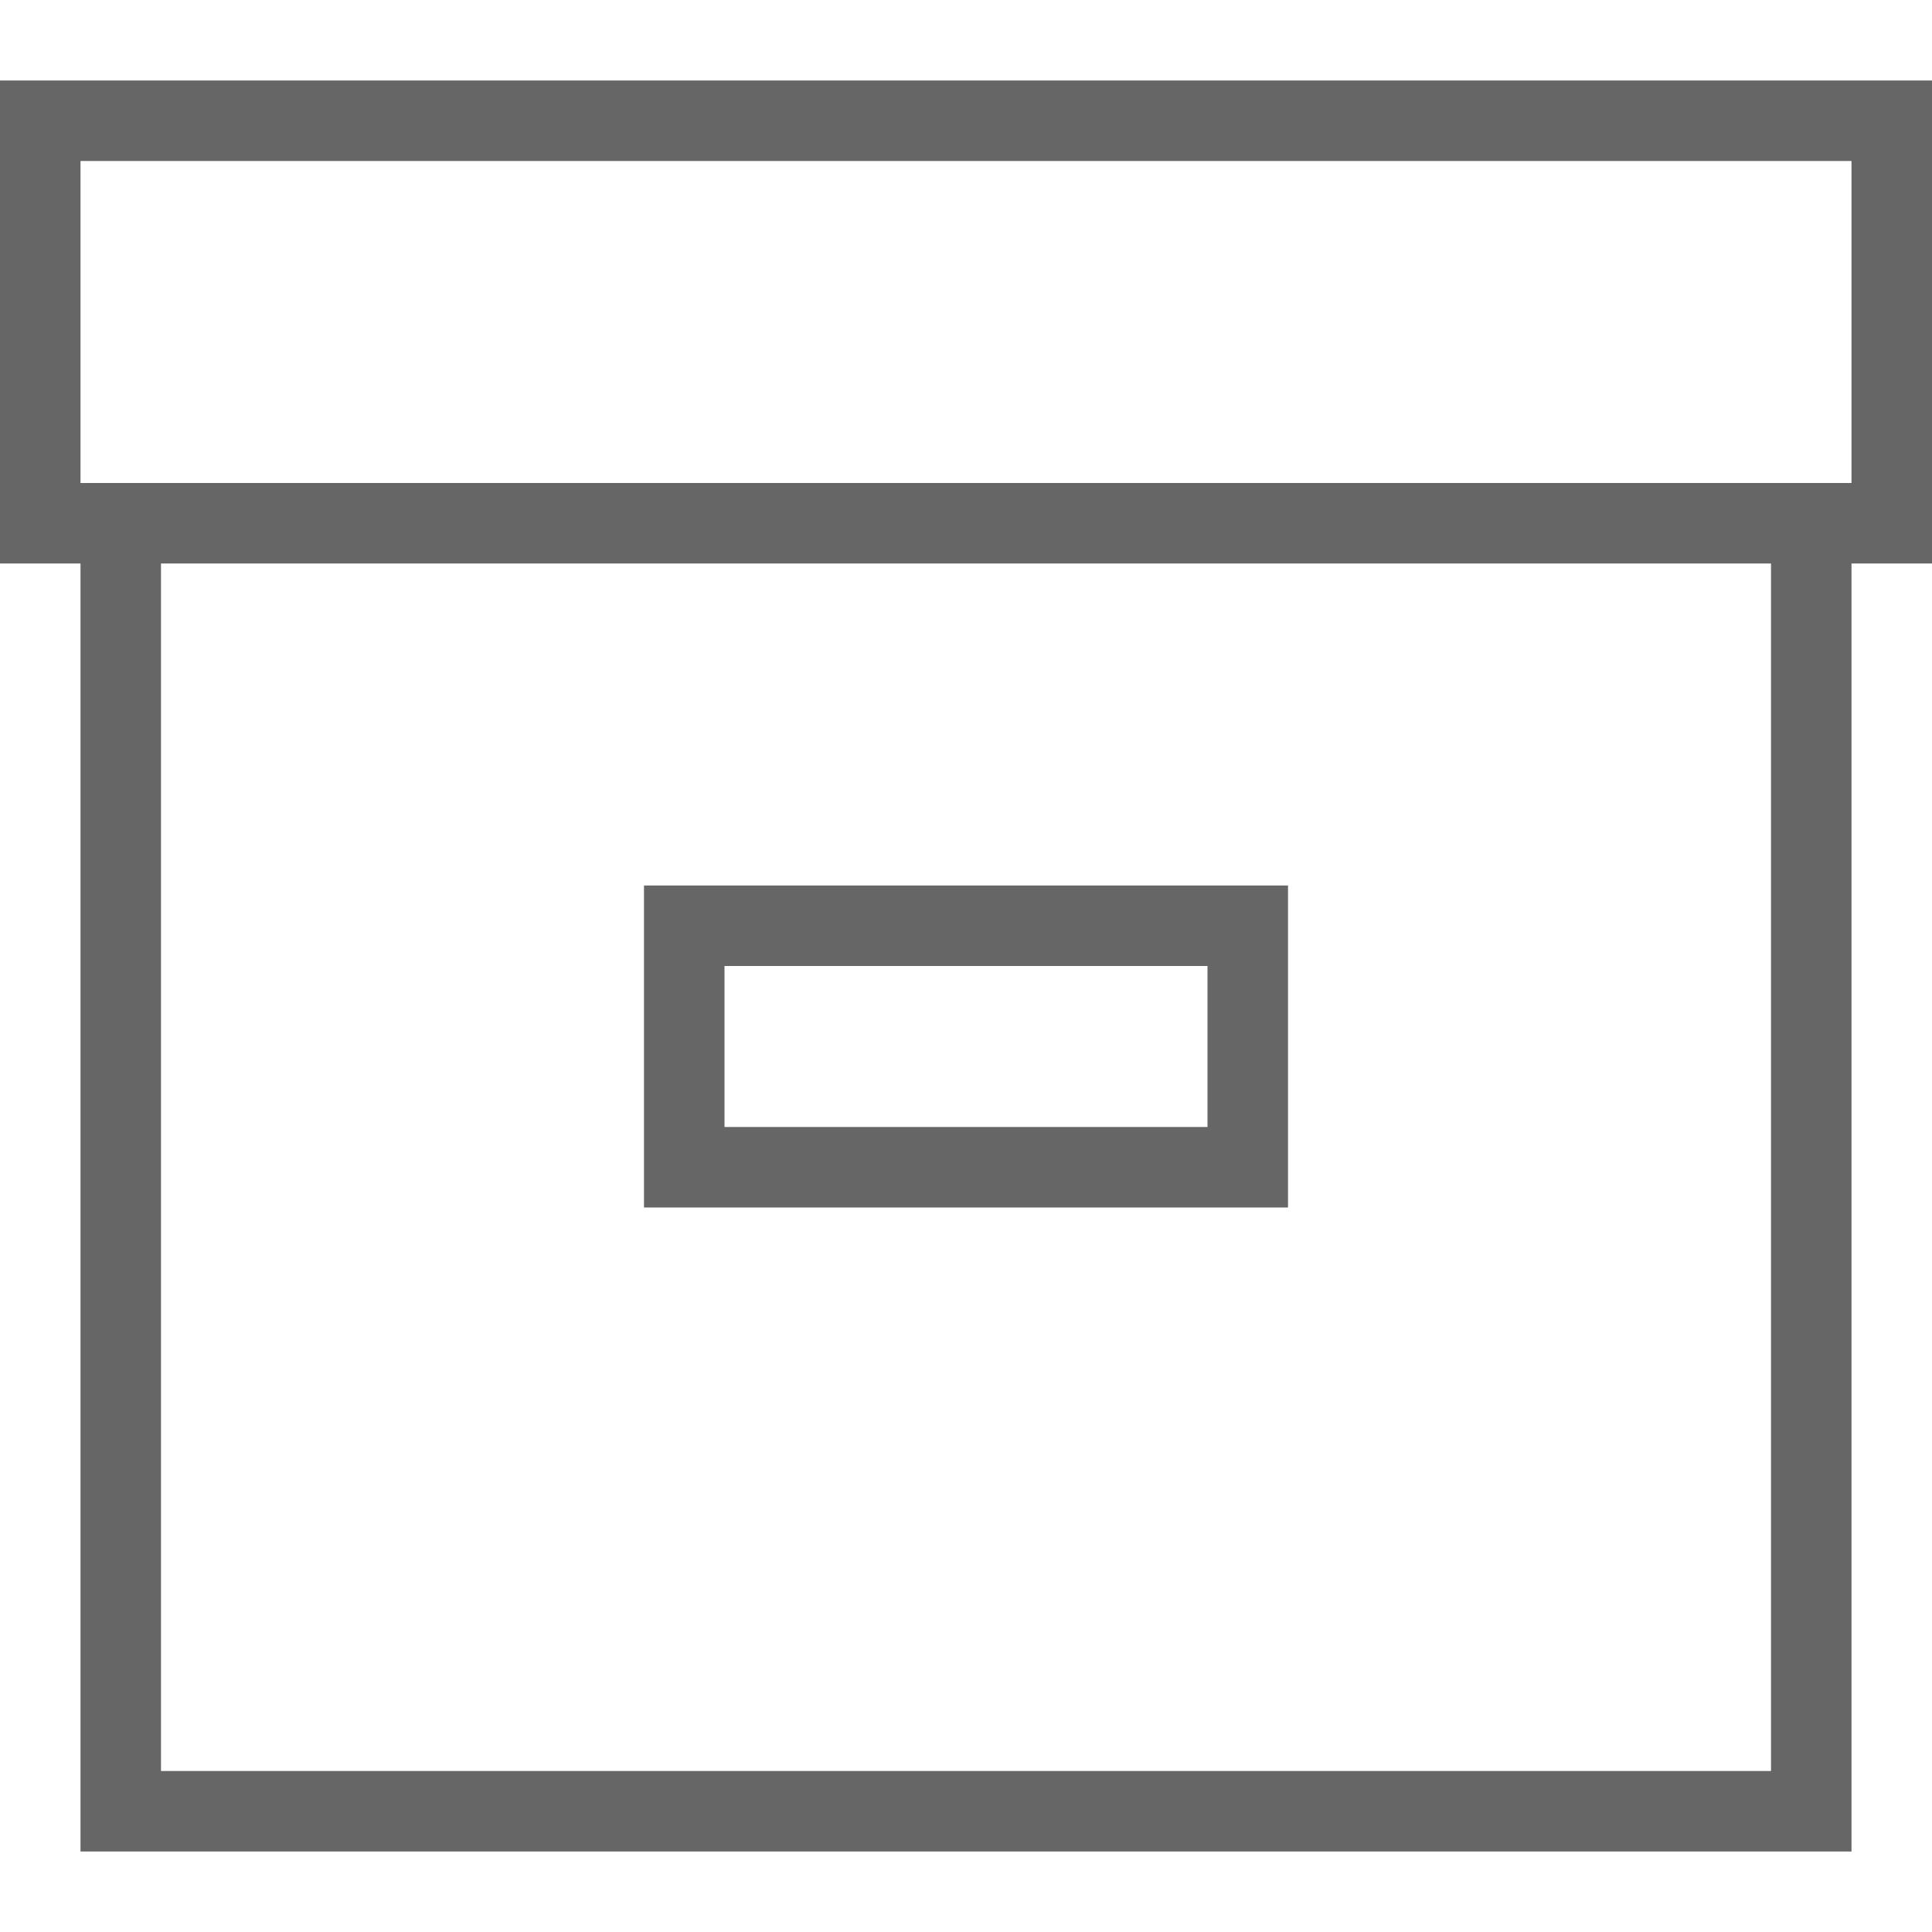
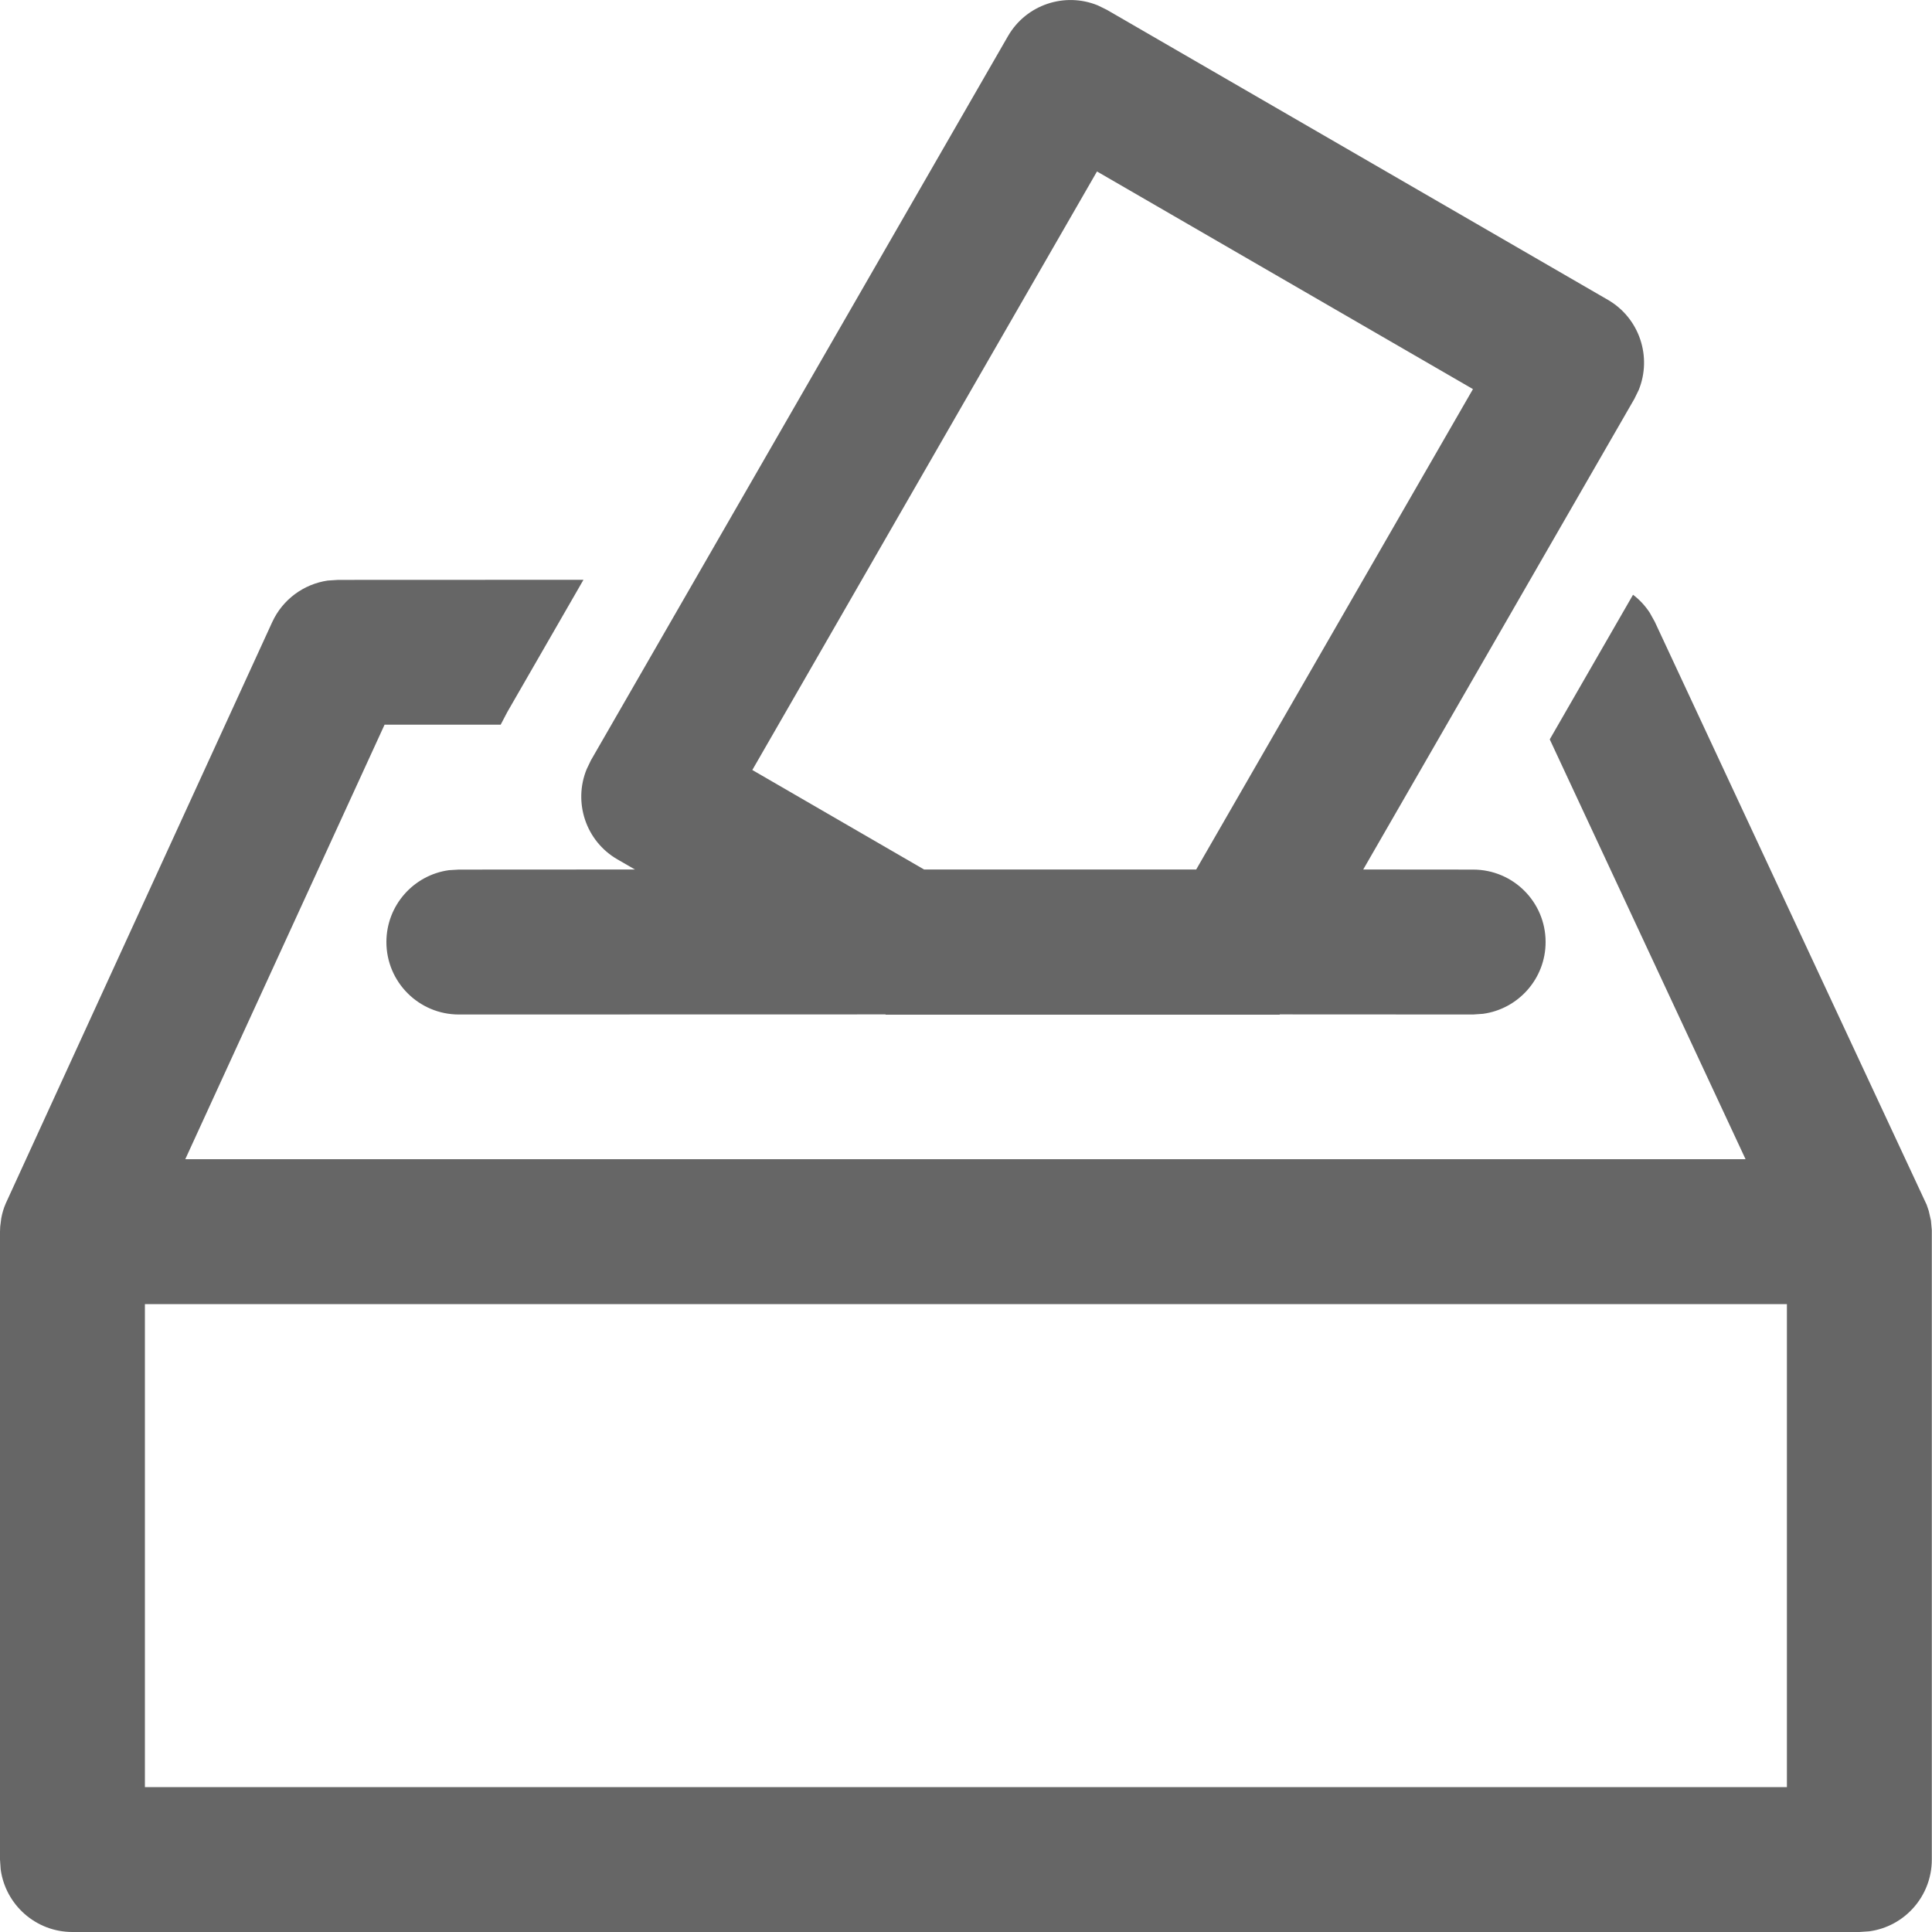
- <svg xmlns="http://www.w3.org/2000/svg" width="24" height="24" fill-rule="evenodd" clip-rule="evenodd">
-   <path fill="#666" d="M24 7h-1v16h-22v-16h-1v-6h24v6zm-2 0h-20v15h20v-15zm-6 8h-8v-4h8v4zm-1-3h-6v2h6v-2zm8-10h-22v4h22v-4z" />
+ <svg xmlns="http://www.w3.org/2000/svg" width="24" height="24" viewBox="2 2 20 20" fill="none">
+   <path d="M20.498 15.5H3.5V20.5H20.498V15.5ZM21.945 14.472L21.966 14.534L21.989 14.634L21.998 14.733V21.25C21.998 21.63 21.716 21.944 21.35 21.993L21.248 22H2.75C2.37 22 2.057 21.718 2.007 21.352L2 21.25V14.751L2.002 14.698L2.013 14.612C2.023 14.558 2.038 14.507 2.059 14.459L4.818 8.44C4.925 8.207 5.142 8.047 5.392 8.01L5.5 8.003L8.04 8.002L7.251 9.372L7.183 9.502L5.981 9.502L3.918 14H20.07L18.043 9.654L18.905 8.157C18.972 8.207 19.03 8.27 19.077 8.341L19.13 8.436L21.945 14.472ZM13.365 2.056L13.457 2.101L18.645 5.104C18.973 5.294 19.103 5.695 18.964 6.037L18.919 6.129L16.112 11.001L17.25 11.002C17.664 11.002 18 11.337 18 11.752C18 12.131 17.718 12.445 17.352 12.495L17.25 12.502L15.248 12.501L15.247 12.504H11.169L11.166 12.501L6.75 12.502C6.336 12.502 6 12.166 6 11.752C6 11.372 6.282 11.058 6.648 11.008L6.75 11.002L8.573 11.001L8.391 10.896C8.063 10.706 7.933 10.305 8.073 9.963L8.117 9.871L12.434 2.375C12.623 2.046 13.024 1.916 13.365 2.056ZM13.356 3.775L9.788 9.971L11.566 11.001H14.383L17.248 6.028L13.356 3.775Z" fill="#666" />
</svg>
